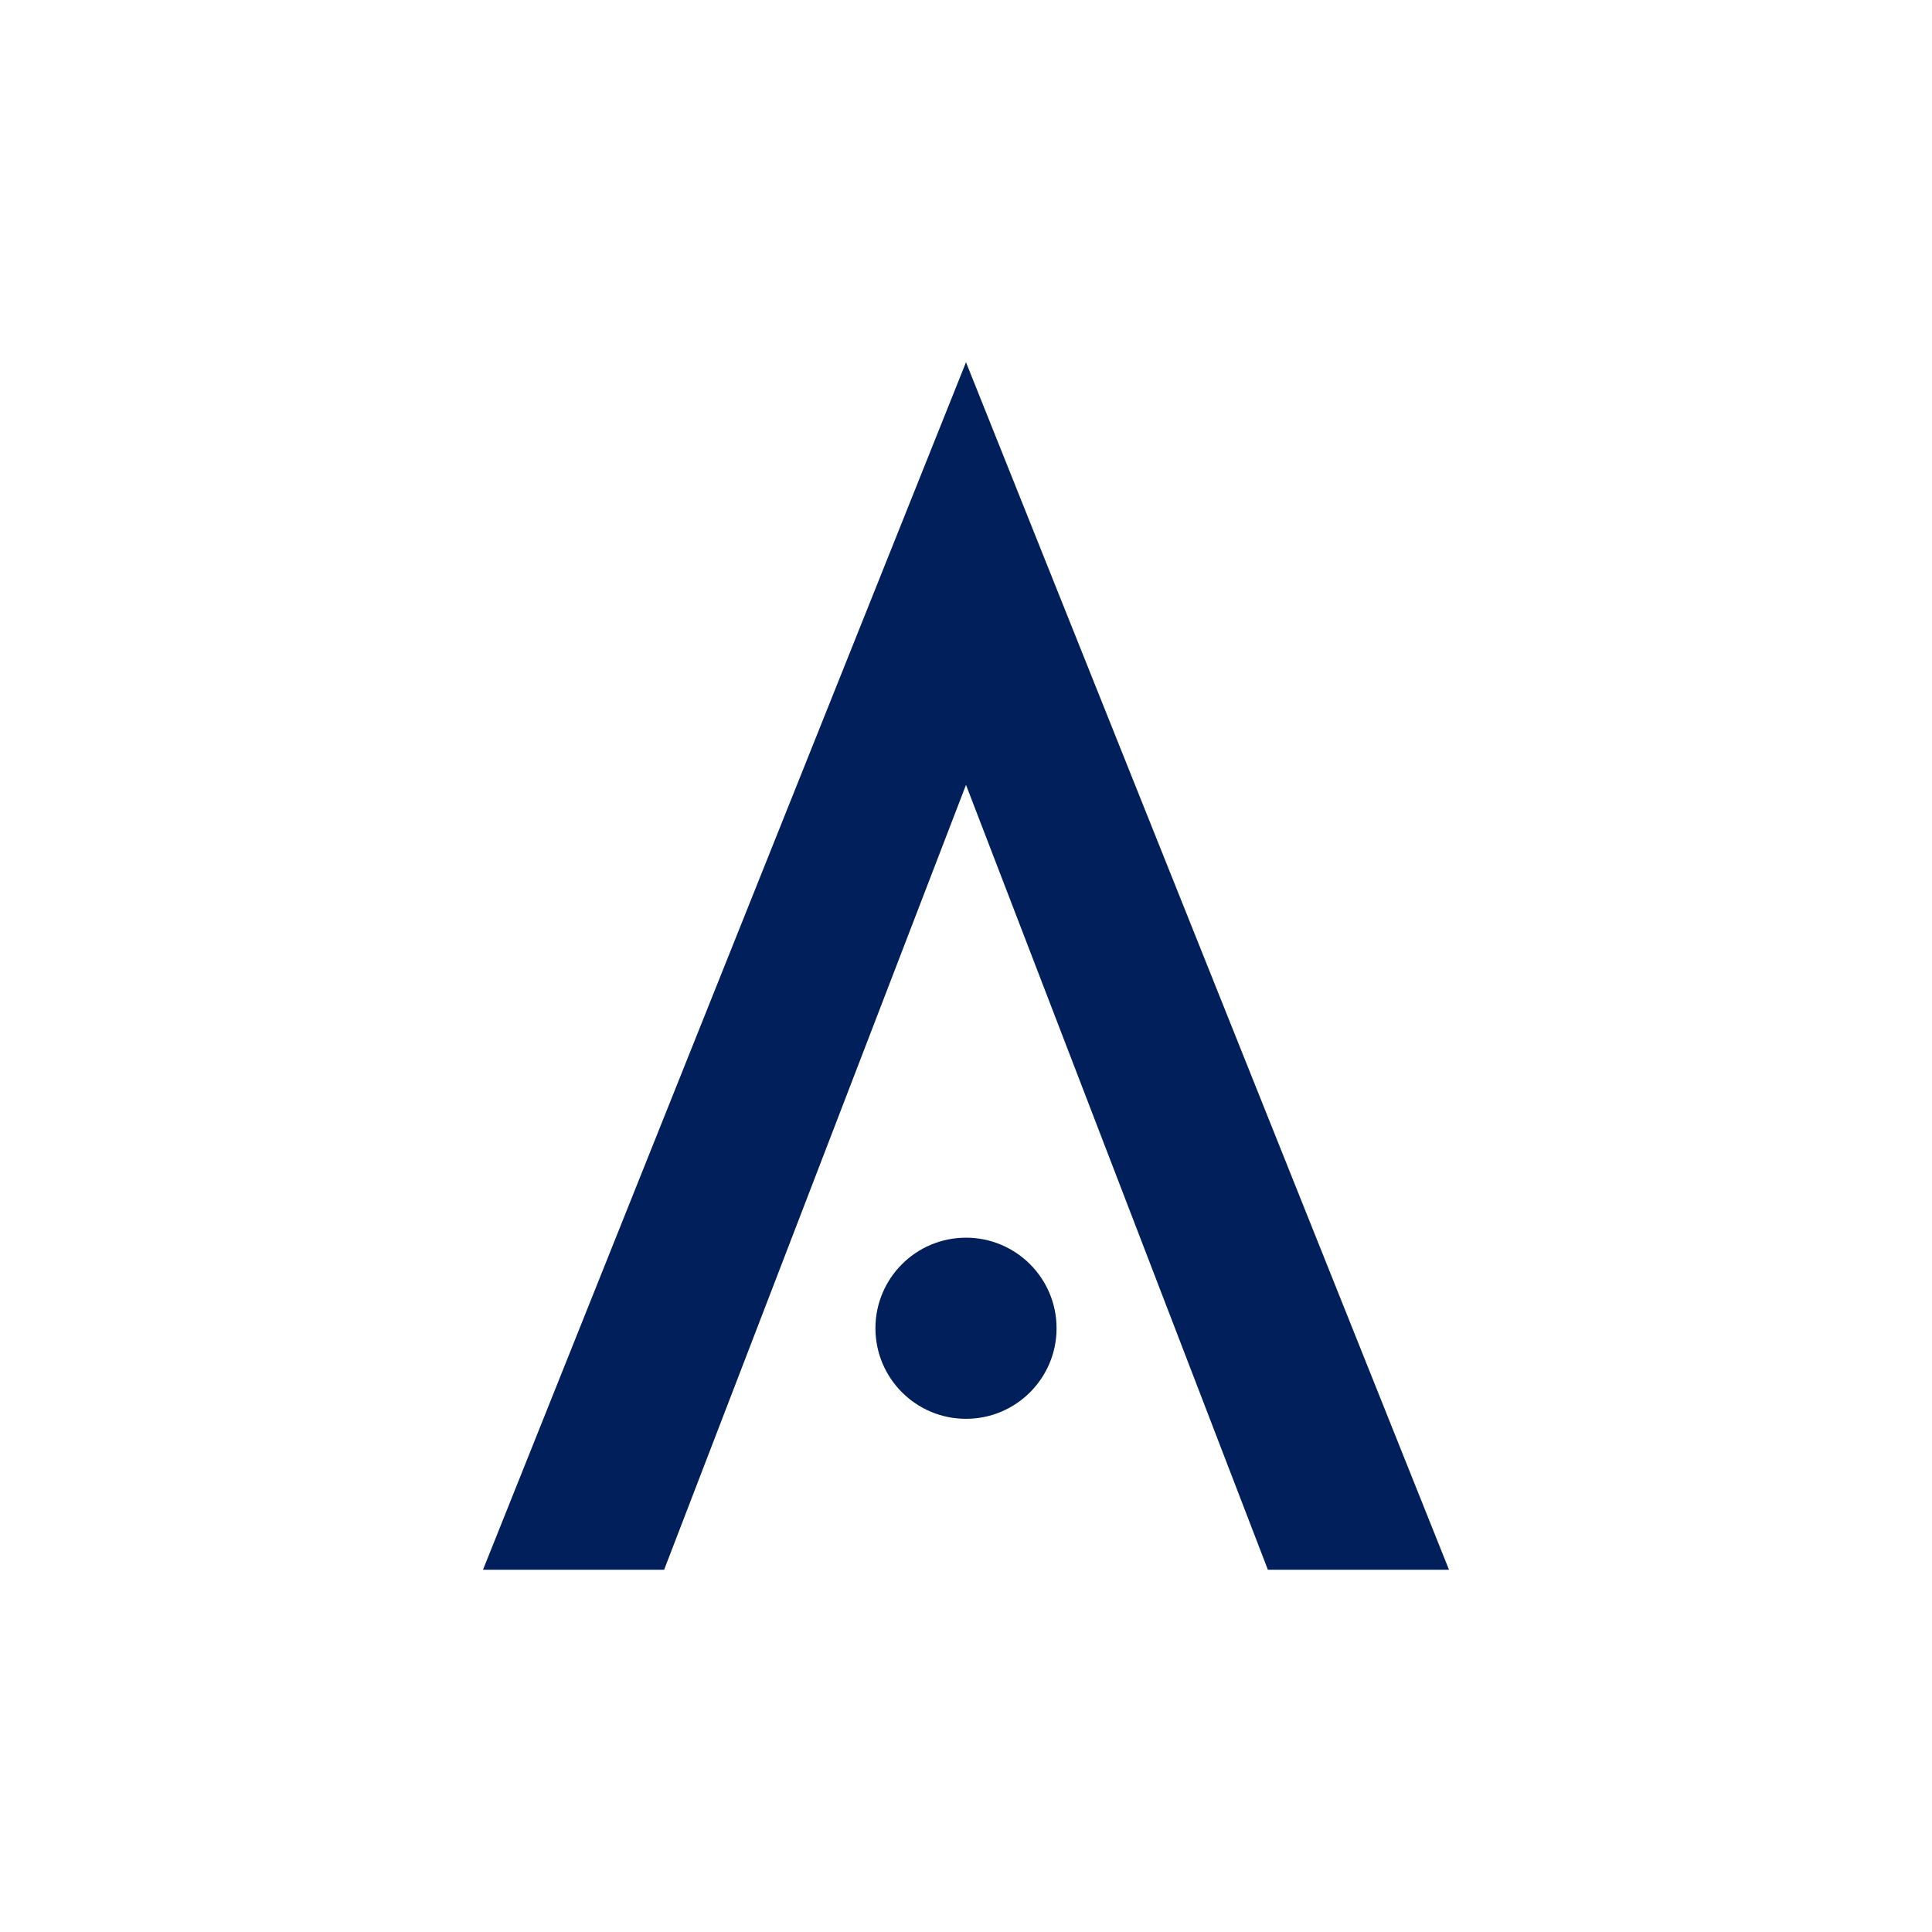
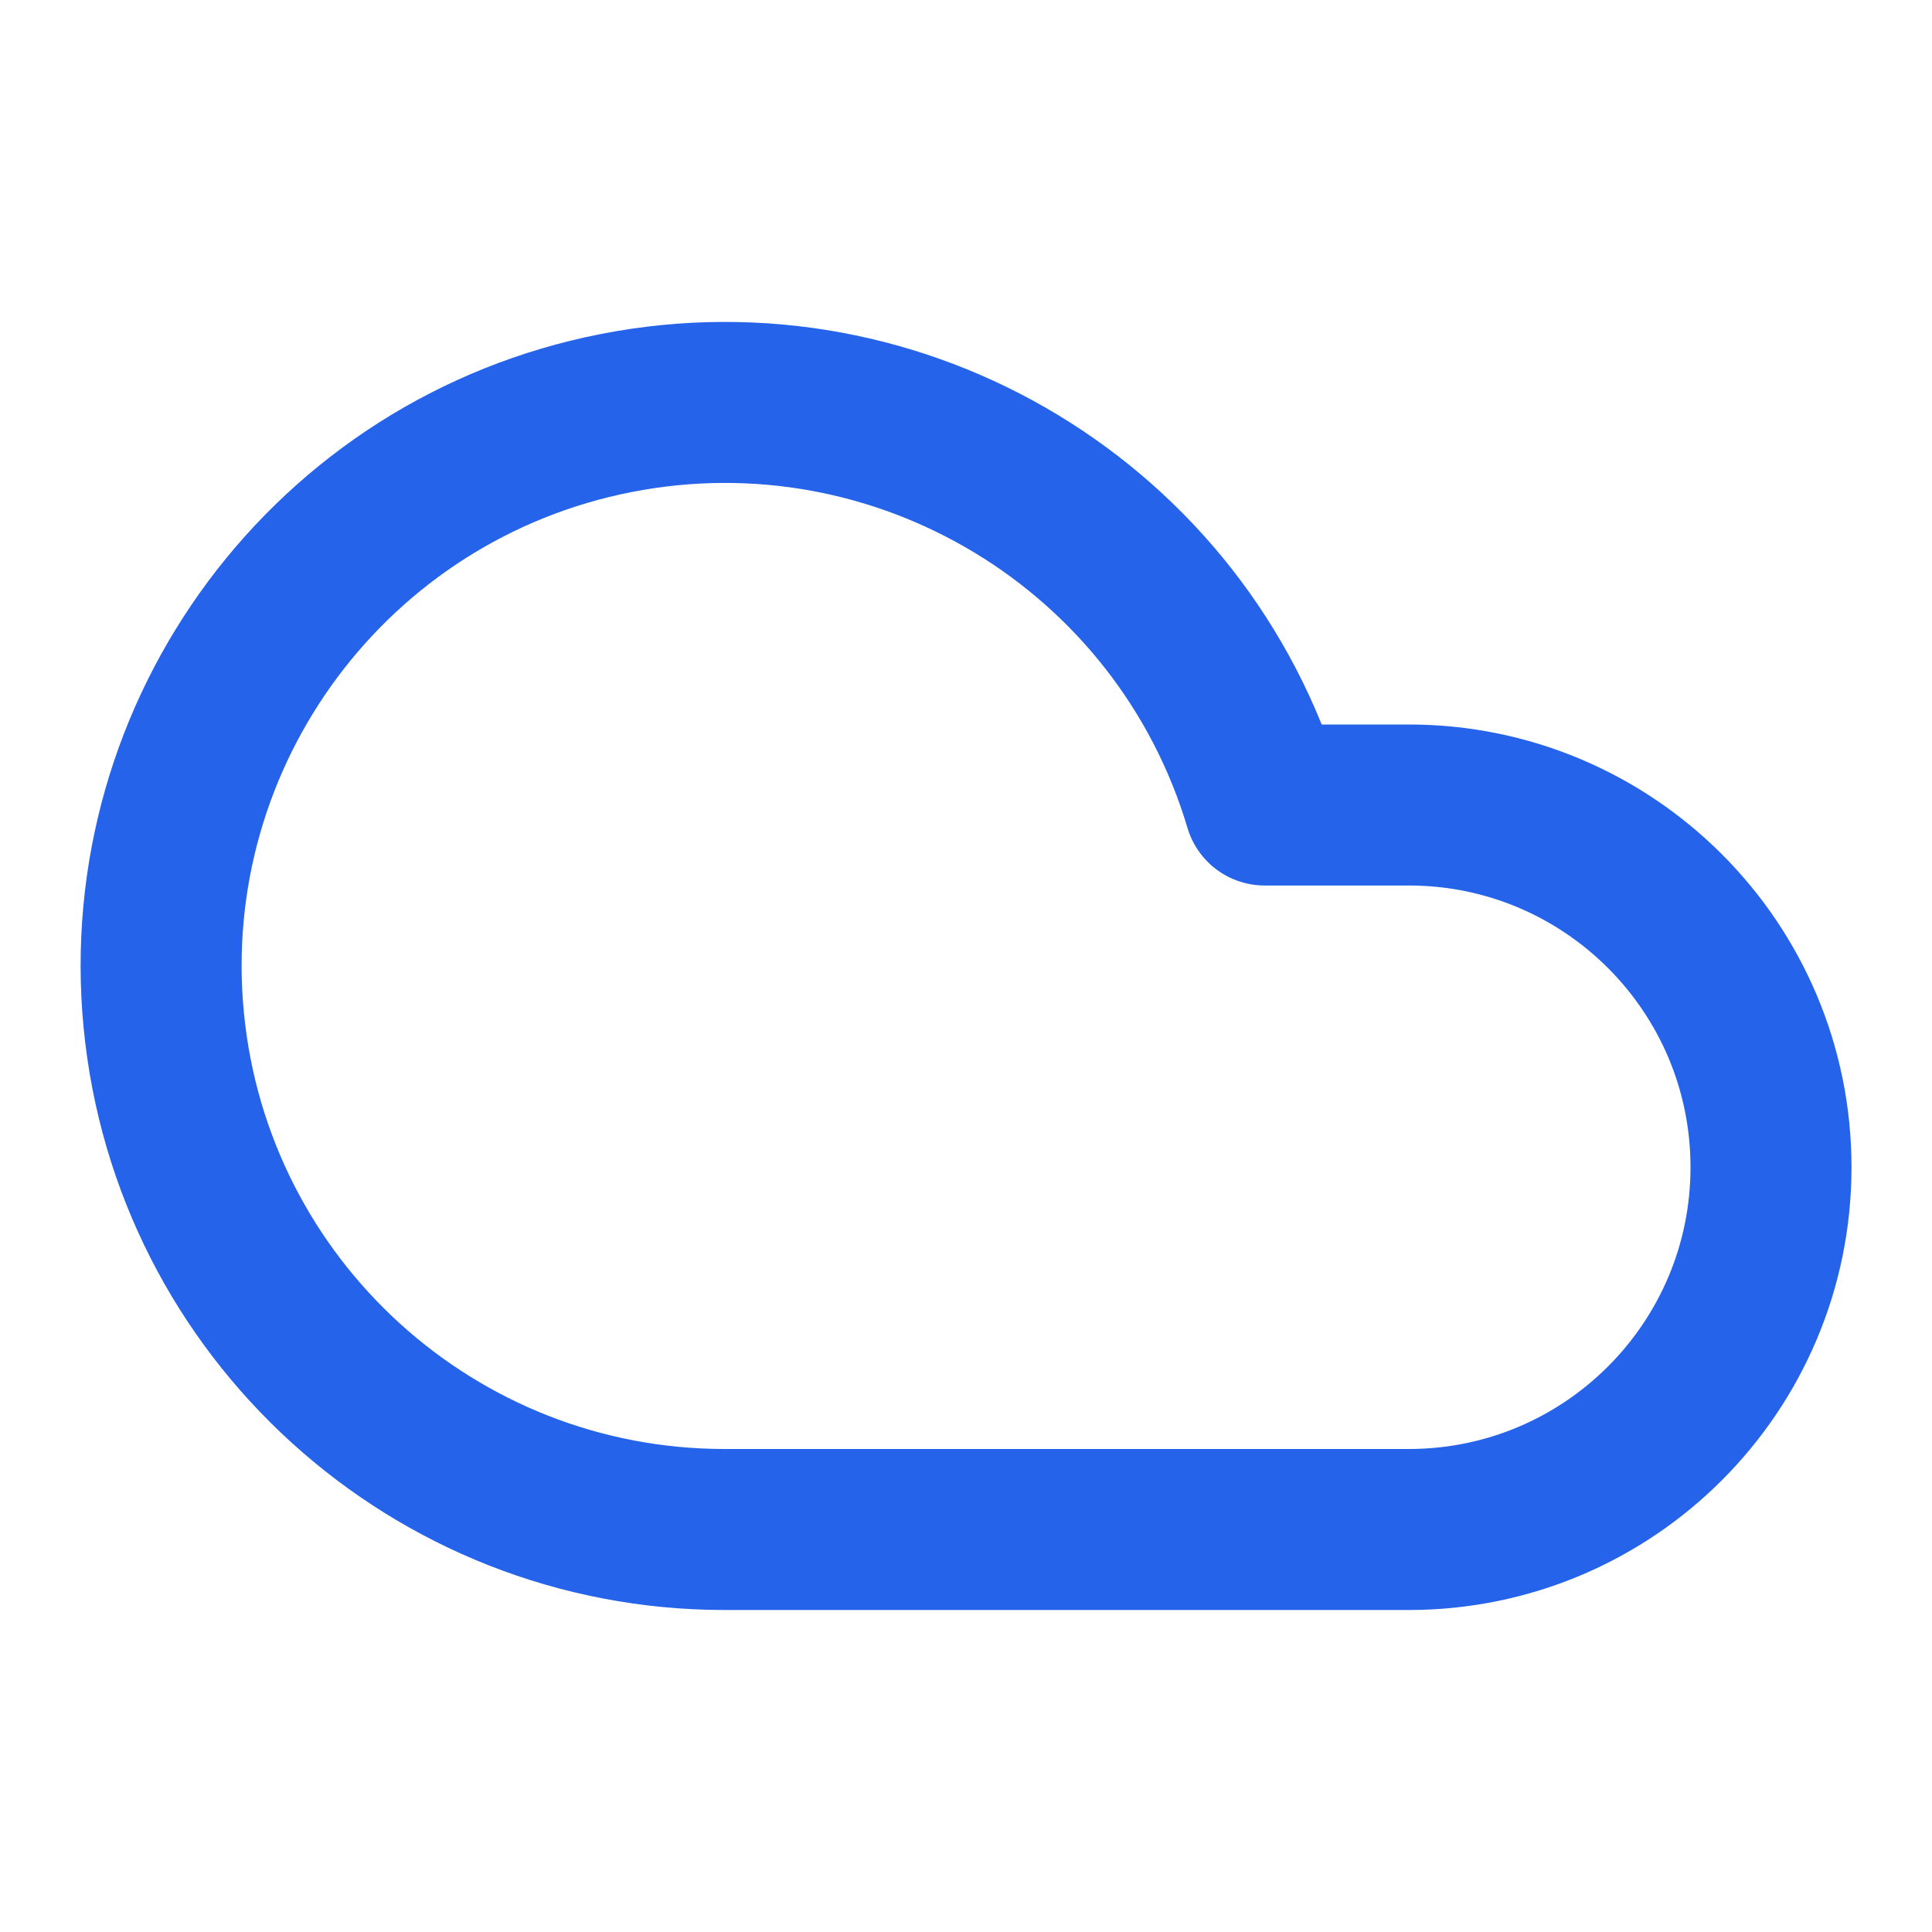
- <svg xmlns="http://www.w3.org/2000/svg" width="64" height="64" viewBox="0 0 64 64" fill="none">
-   <path d="M32 12L16 52H22L32 26L42 52H48L32 12Z" fill="#001F5B" />
-   <circle cx="32" cy="44" r="3" fill="#001F5B" />
+ <svg xmlns="http://www.w3.org/2000/svg" viewBox="0 0 24 24" fill="none">
+   <path d="M17.5 19H9a7 7 0 1 1 6.71-9h1.79a4.5 4.5 0 1 1 0 9Z" stroke="#2563eb" stroke-width="2" stroke-linecap="round" stroke-linejoin="round" />
</svg>
